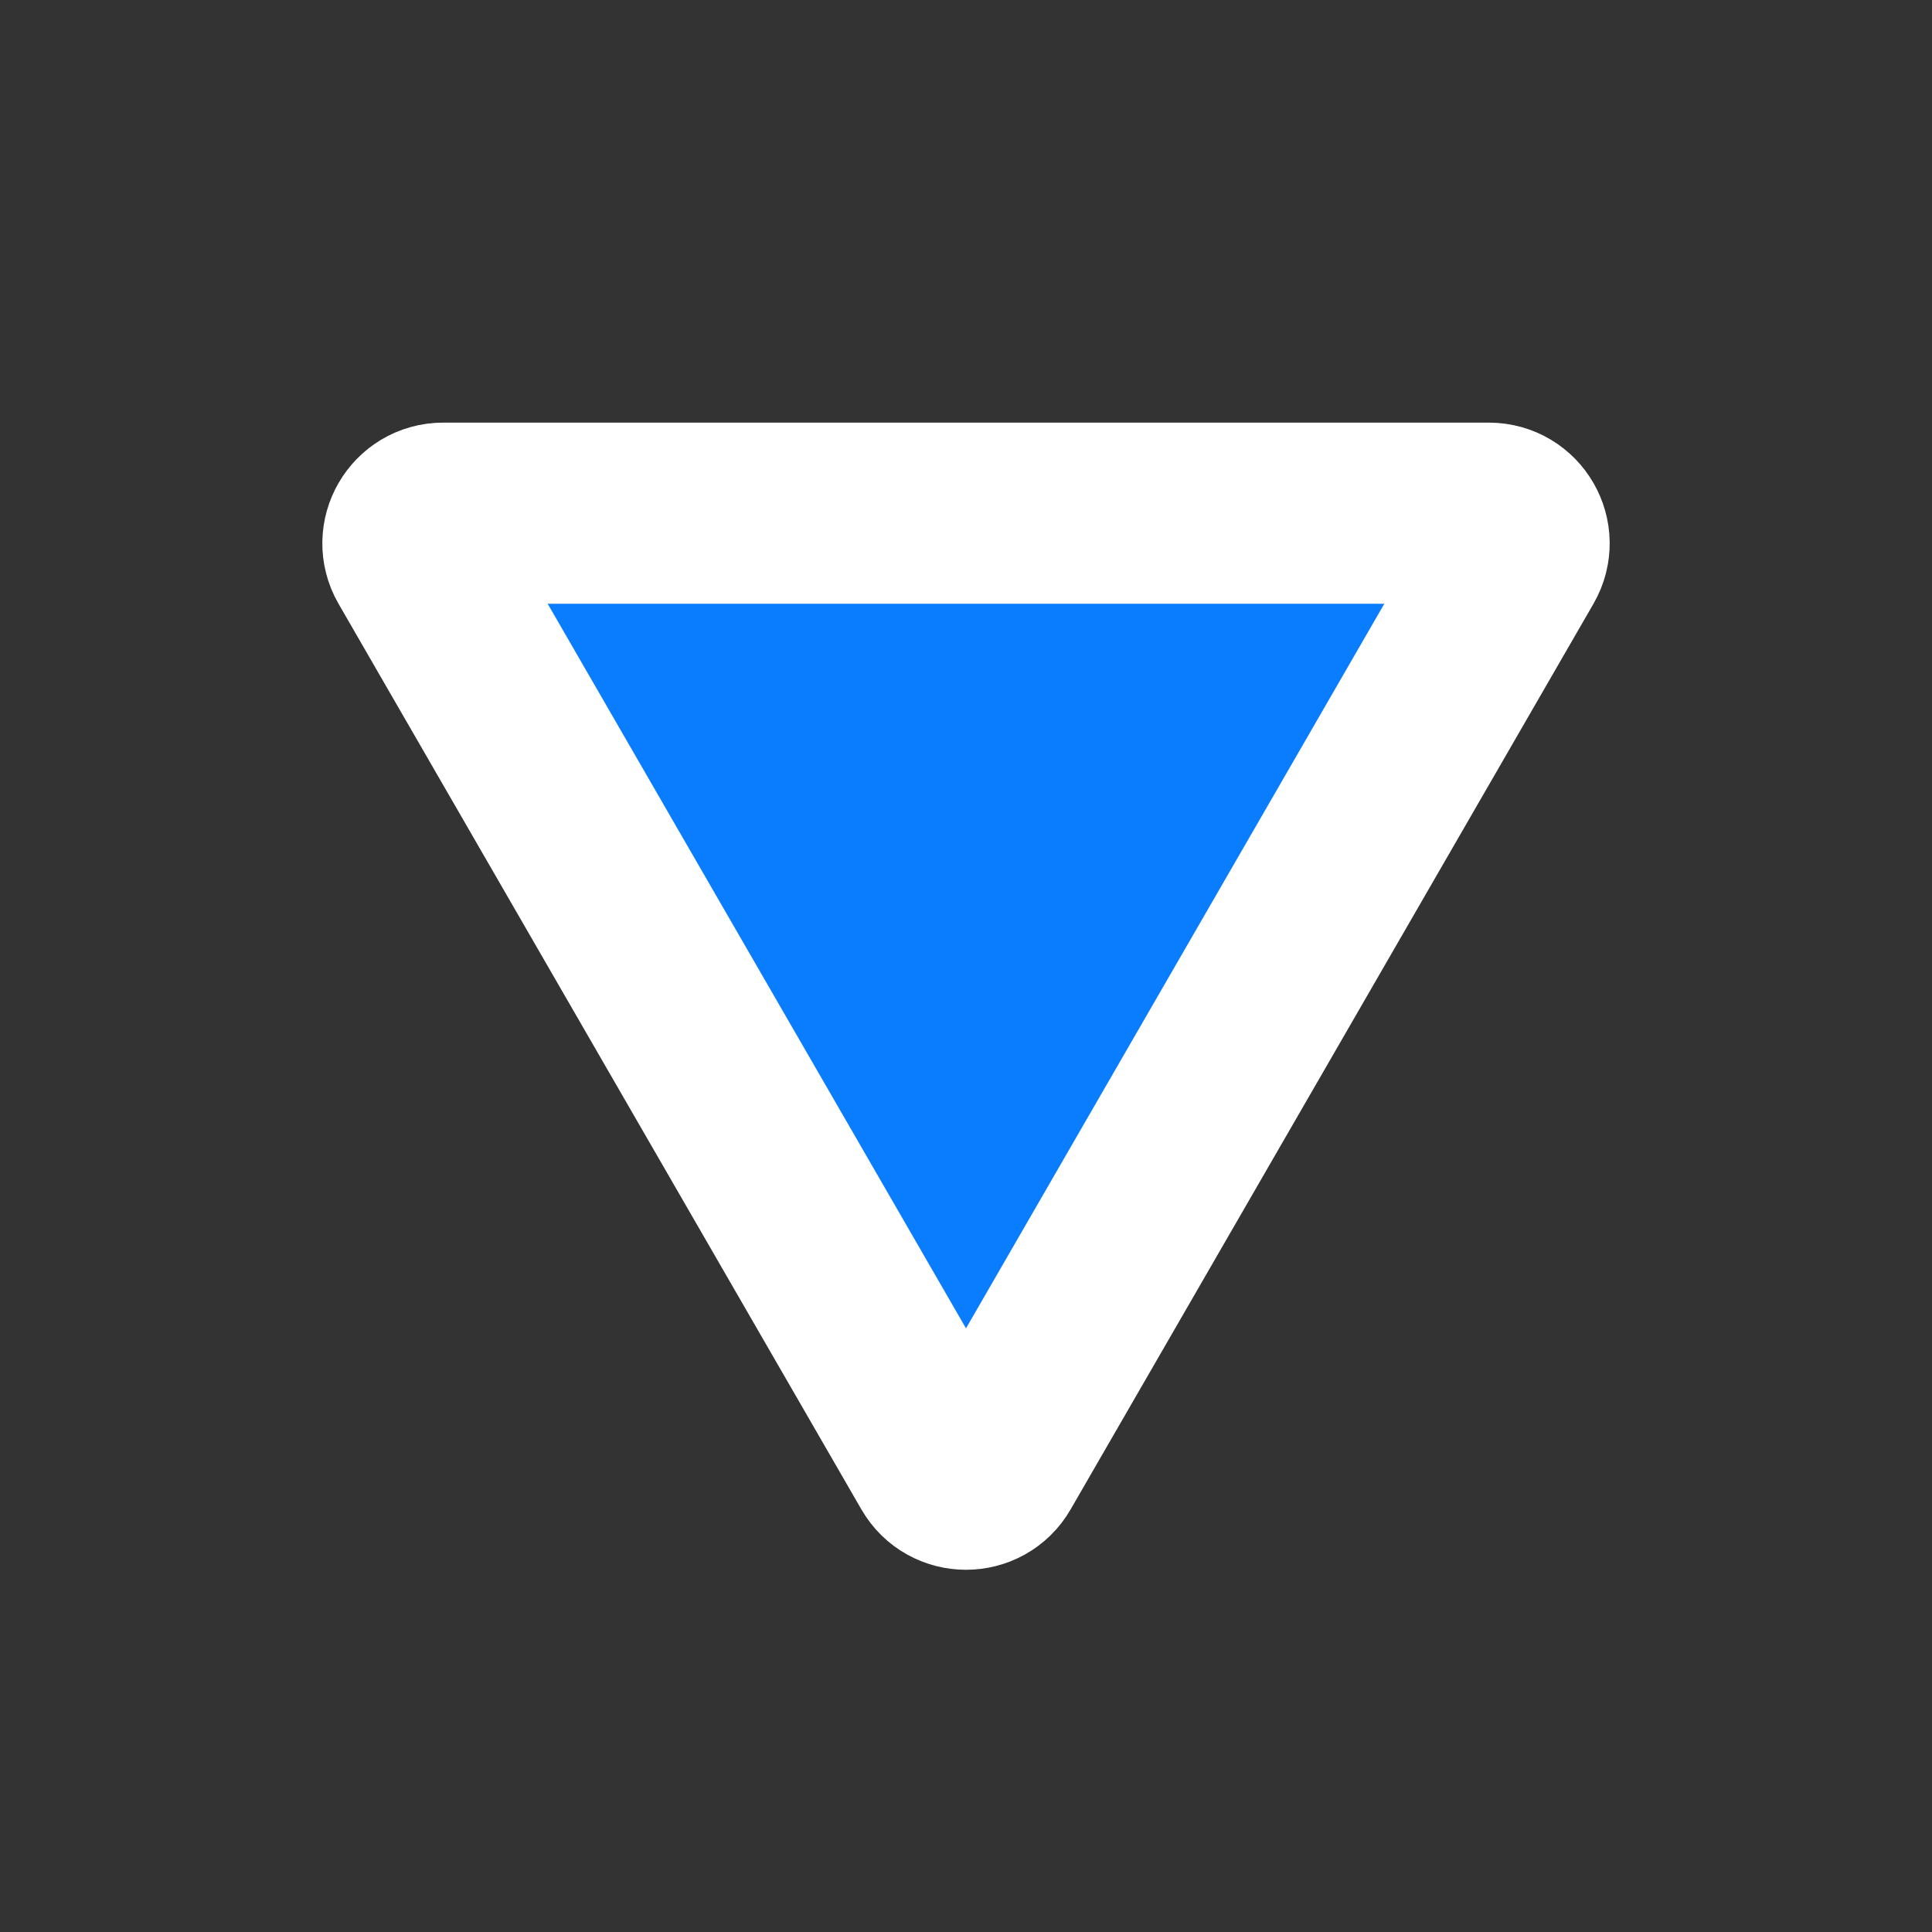
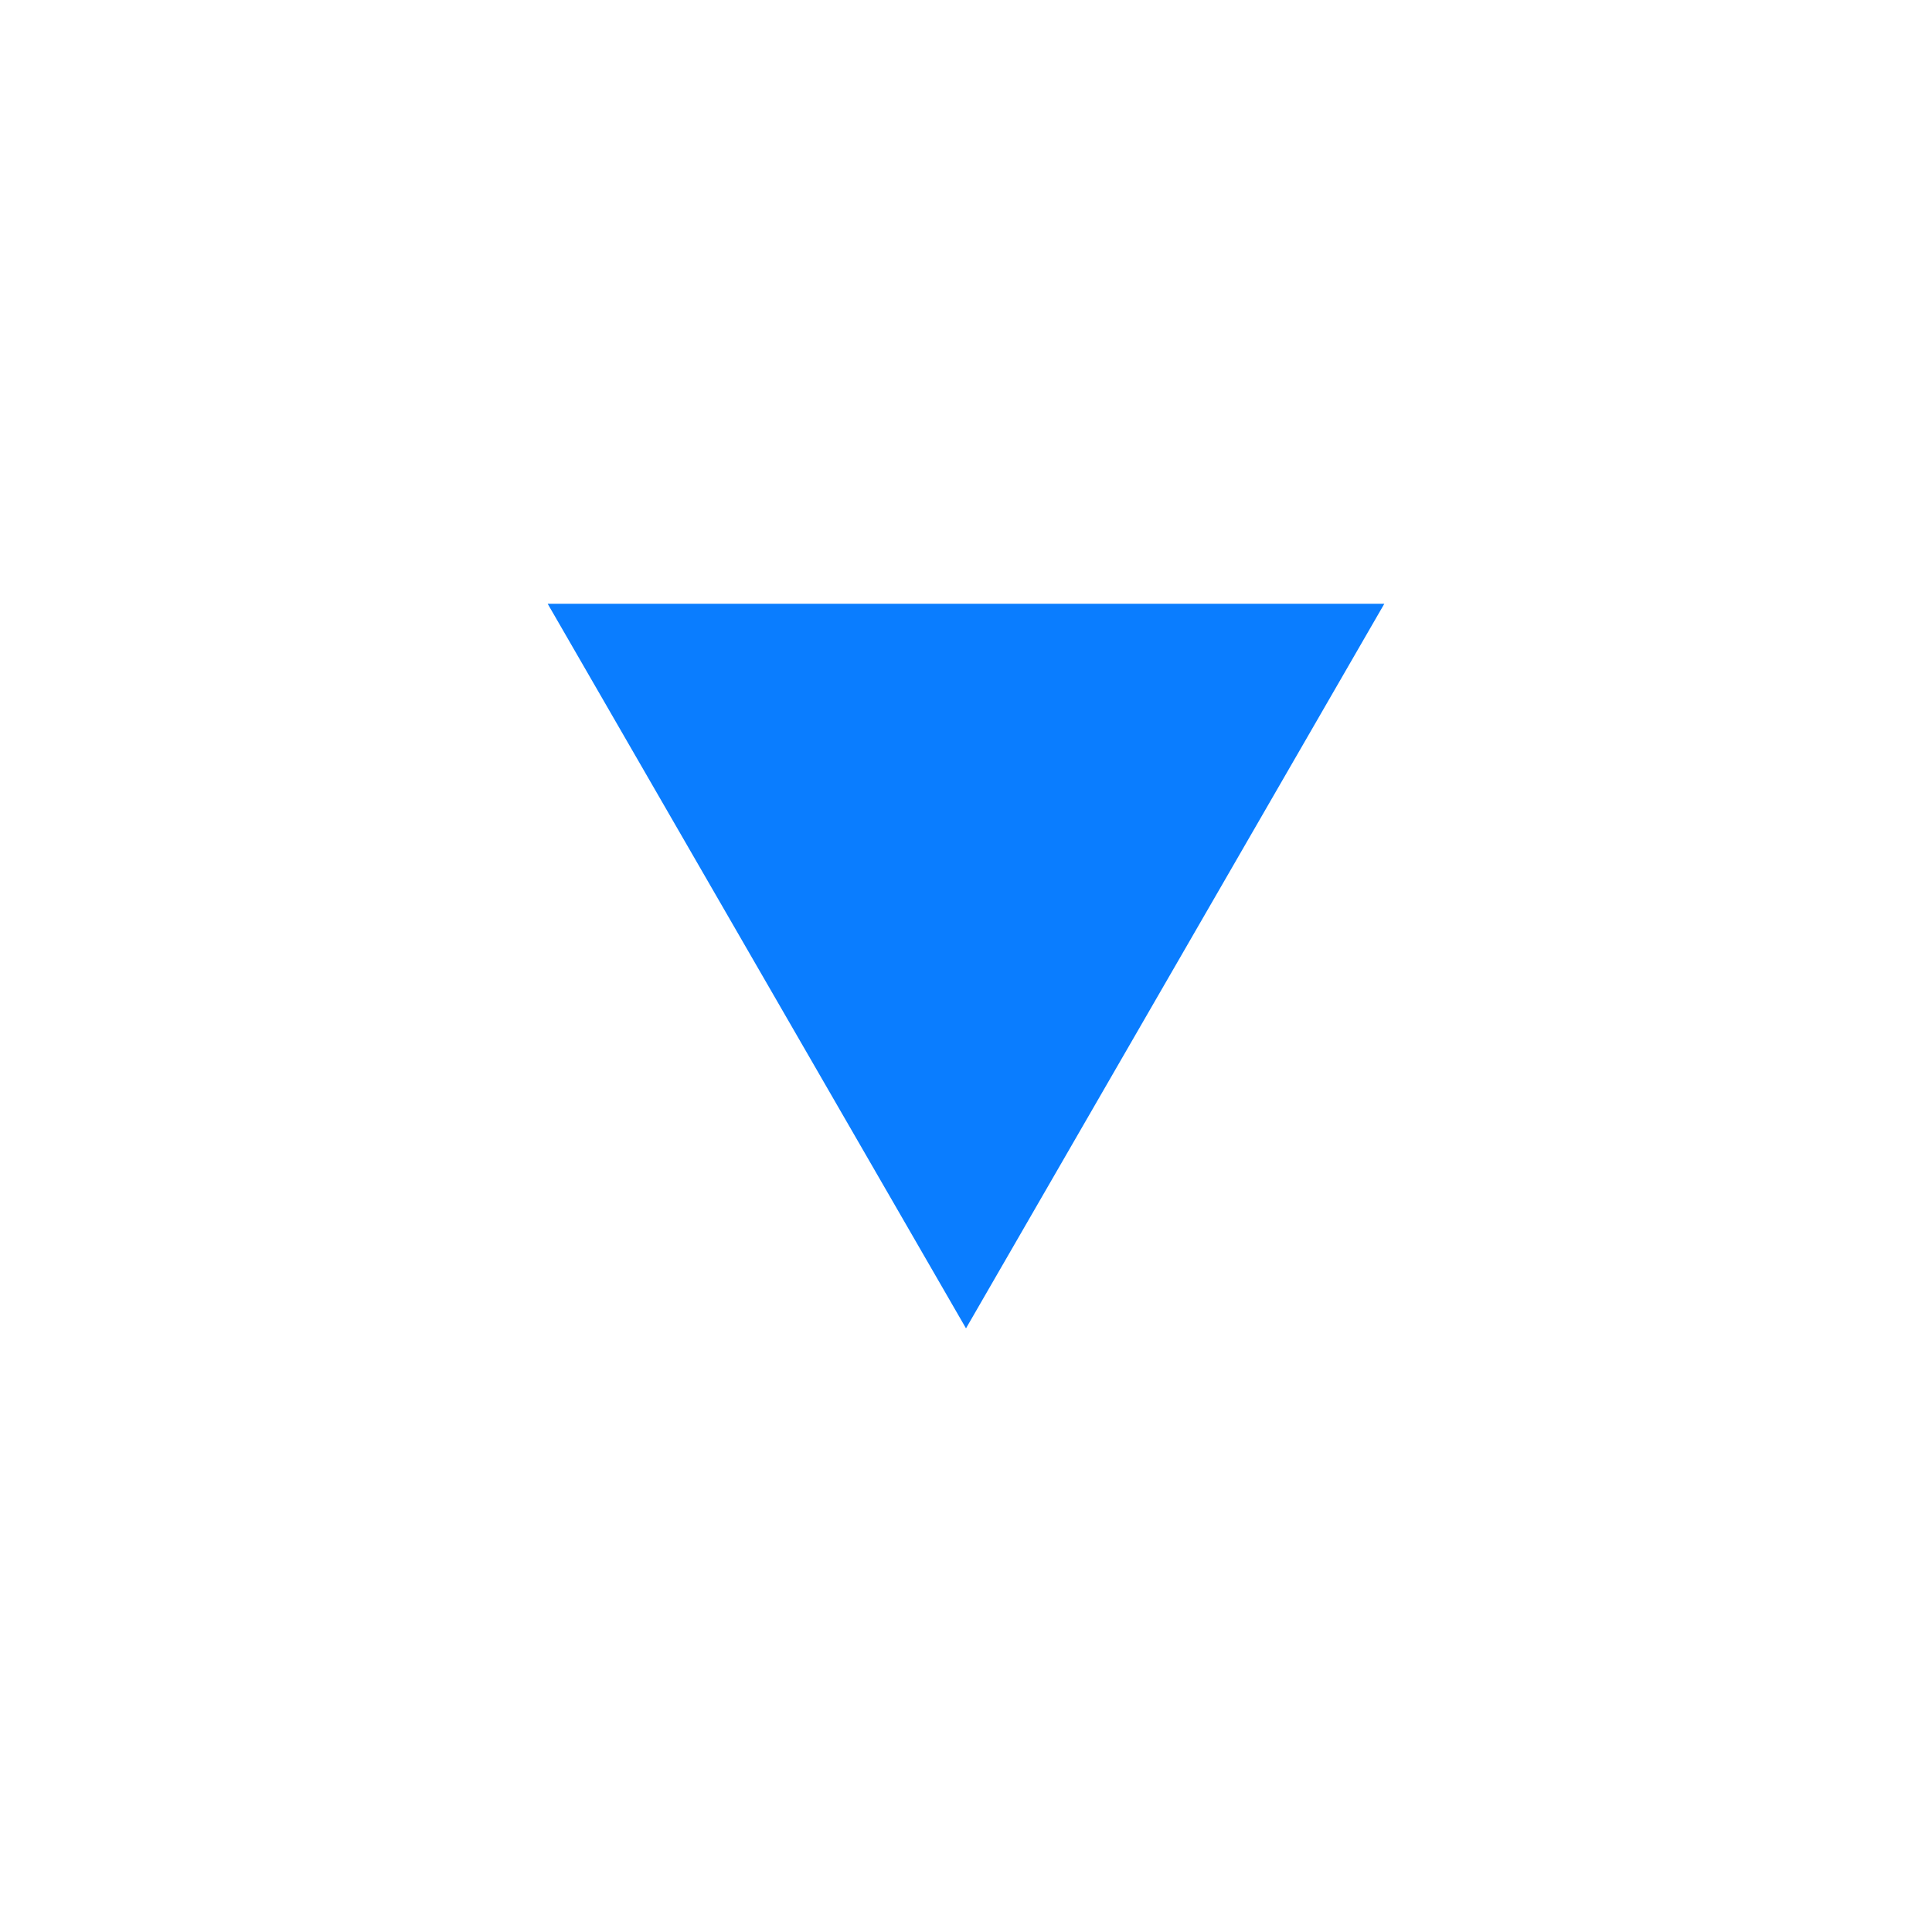
<svg xmlns="http://www.w3.org/2000/svg" width="16" height="16" viewBox="0 0 16 16" fill="none">
  <g clip-path="url(#clip0_1_2602)">
    <rect width="16" height="16" fill="white" />
-     <rect width="16" height="16" fill="#333333" />
    <path d="M8.217 12.125C8.121 12.292 7.879 12.292 7.783 12.125L3.453 4.625C3.357 4.458 3.478 4.25 3.67 4.25L12.33 4.25C12.523 4.25 12.643 4.458 12.547 4.625L8.217 12.125Z" fill="#0A7DFF" stroke="white" stroke-width="1.5" />
  </g>
  <defs>
    <clipPath id="clip0_1_2602">
      <rect width="16" height="16" fill="white" />
    </clipPath>
  </defs>
</svg>
